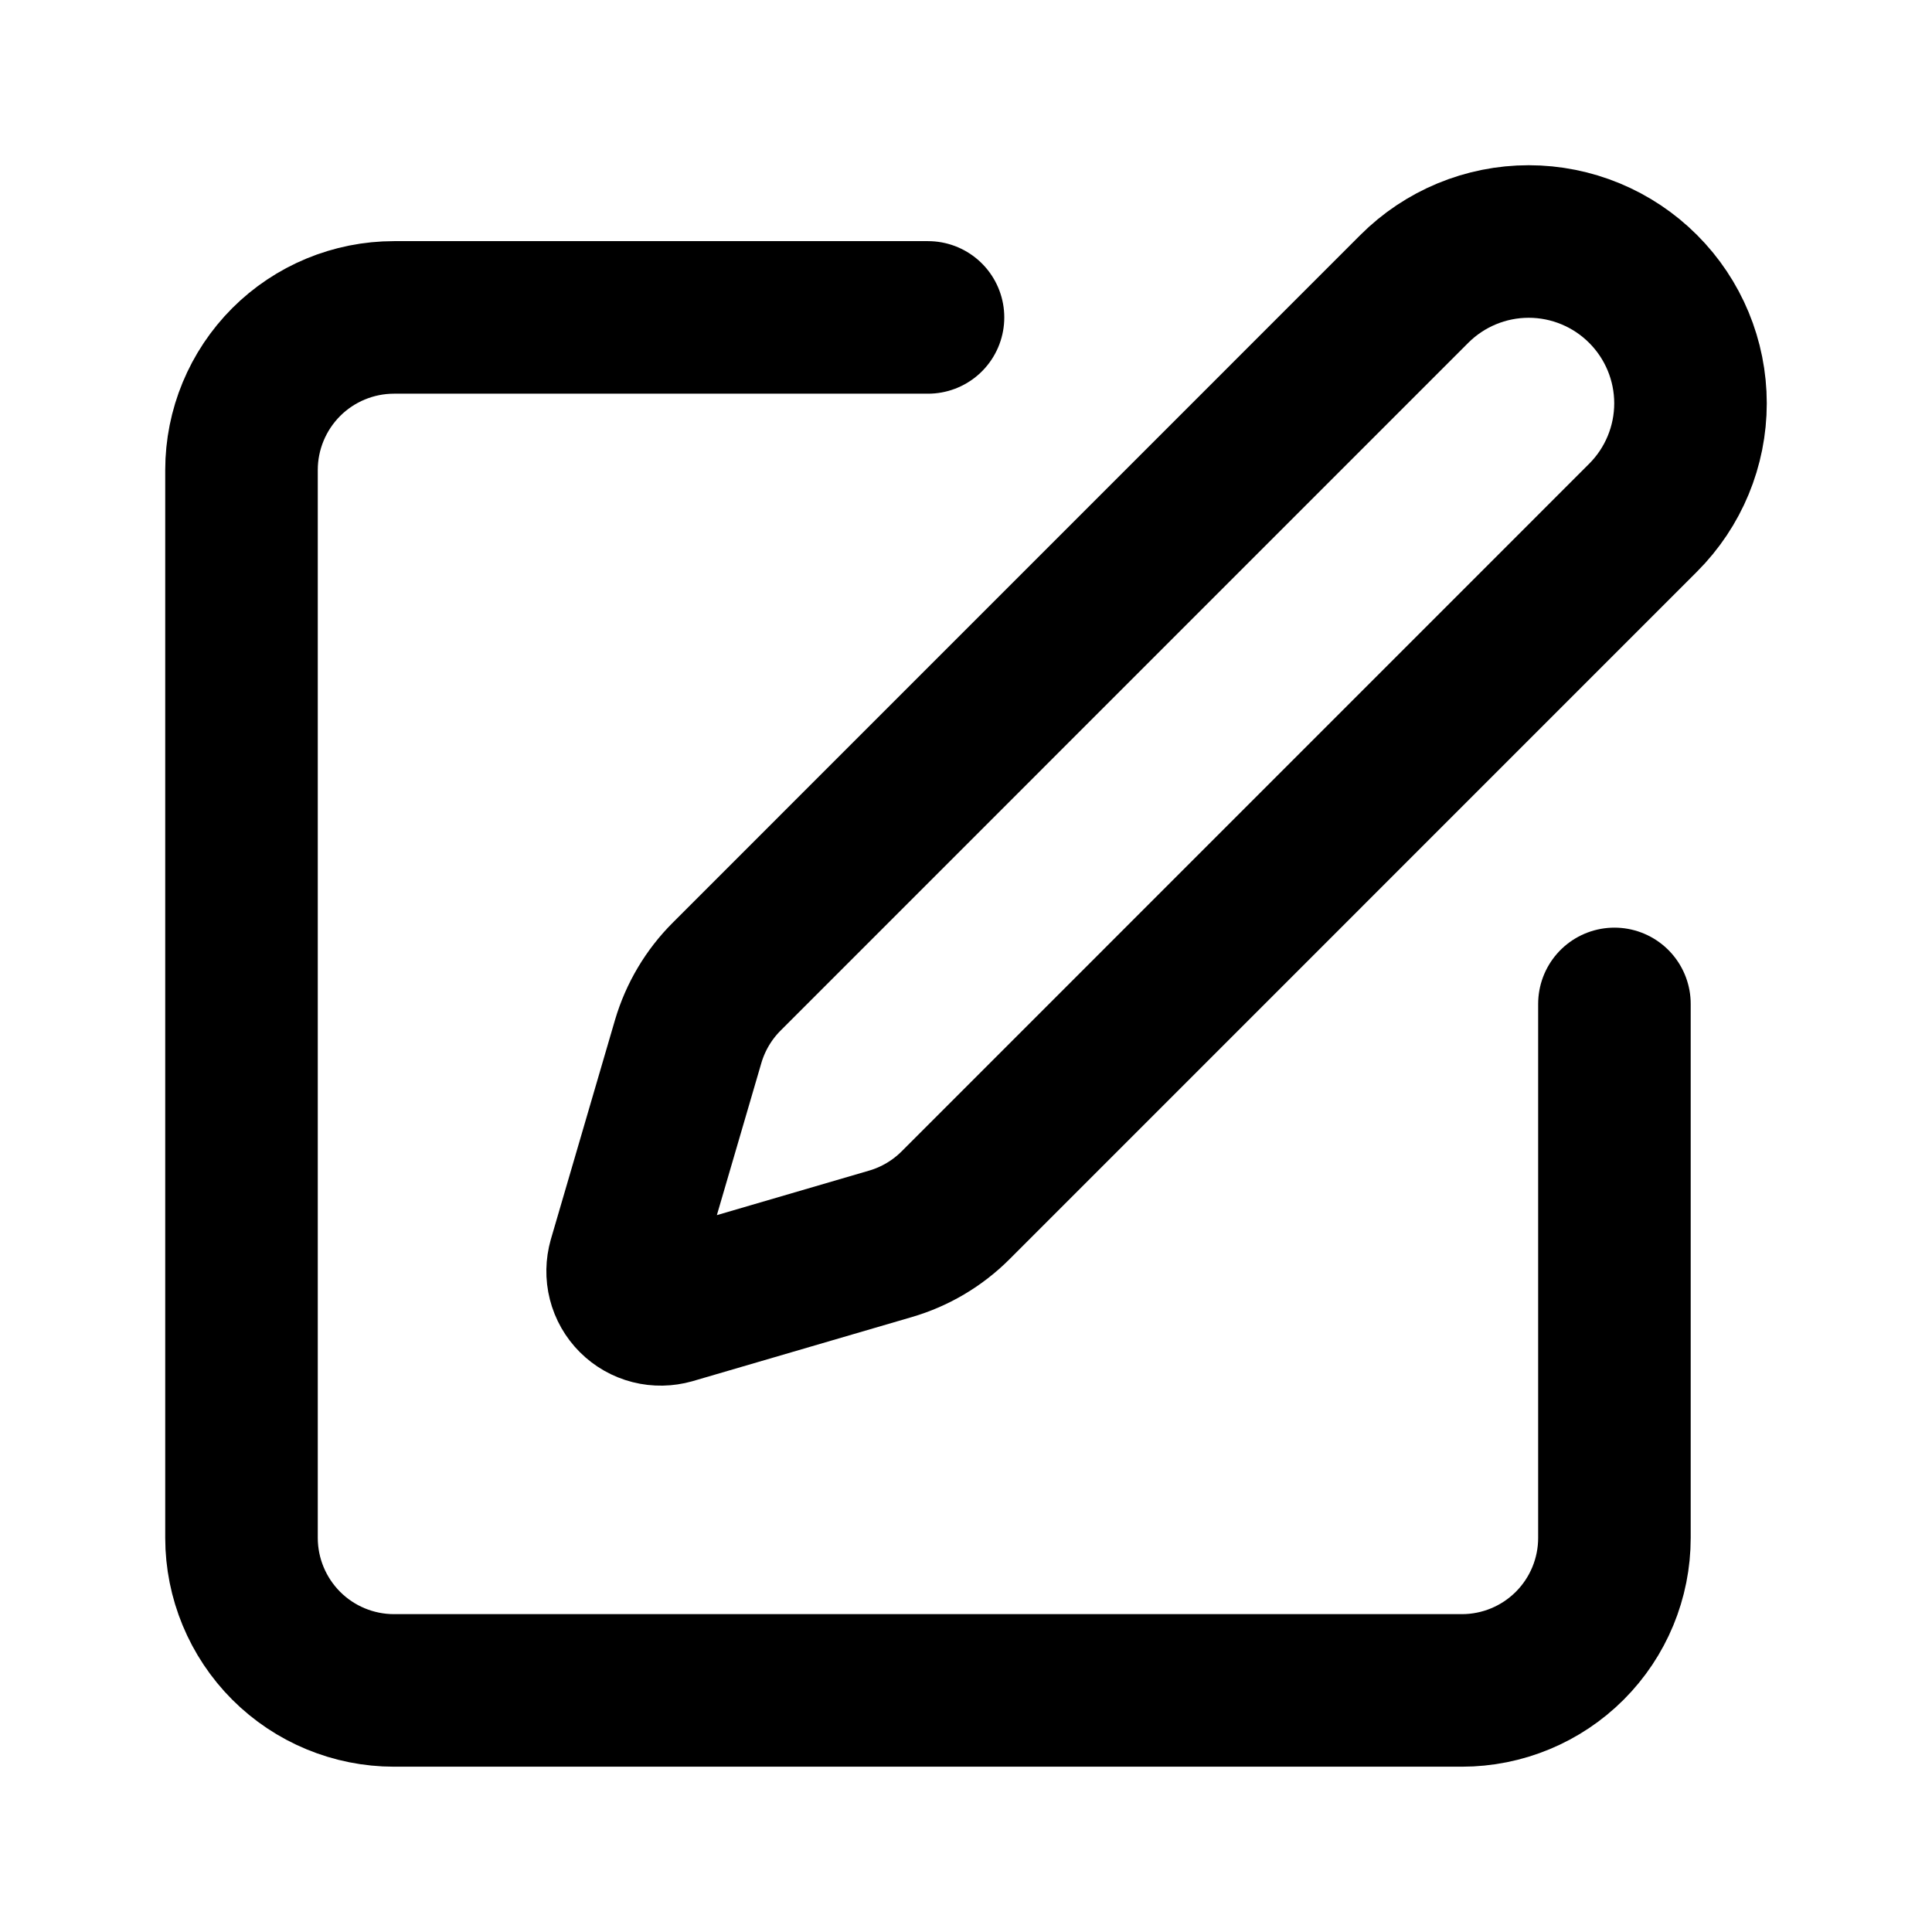
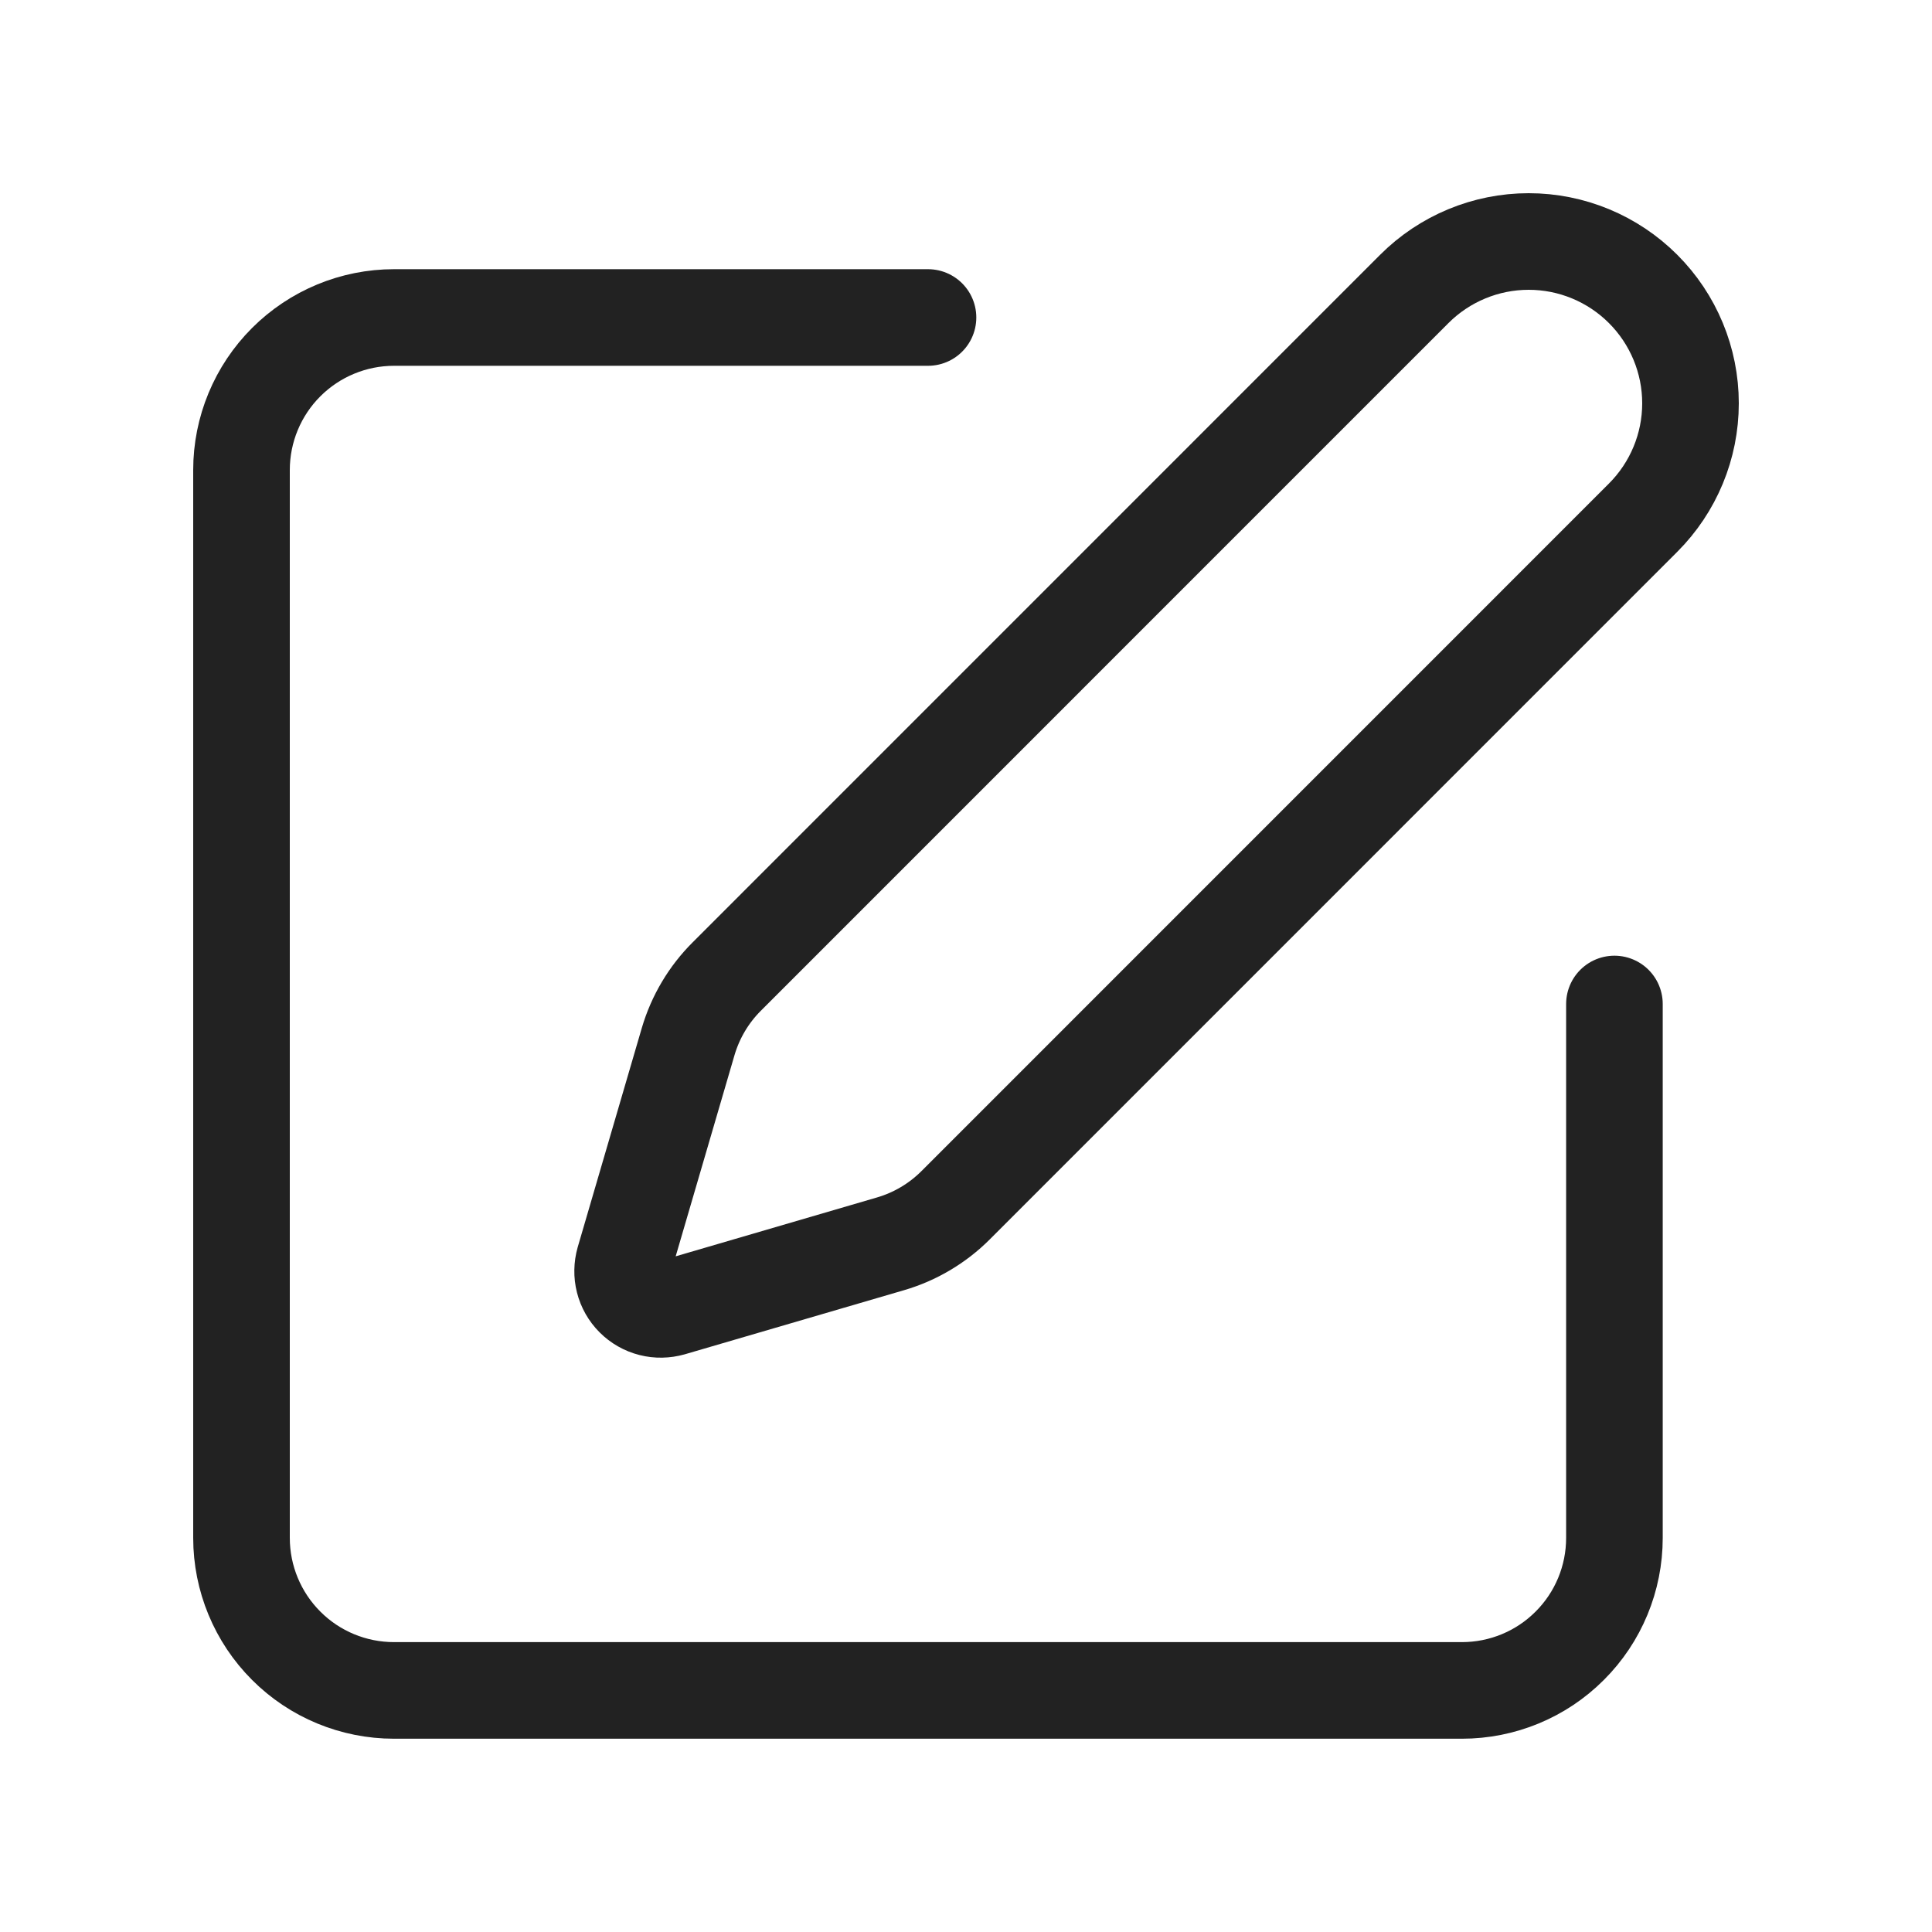
<svg xmlns="http://www.w3.org/2000/svg" width="24" height="24" viewBox="0 0 24 24" fill="none">
-   <path d="M11.528 3.943H4.895C4.392 3.943 3.91 4.143 3.555 4.498C3.2 4.854 3 5.336 3 5.838V19.104C3 19.606 3.2 20.088 3.555 20.444C3.91 20.799 4.392 20.999 4.895 20.999H18.16C18.663 20.999 19.145 20.799 19.5 20.444C19.856 20.088 20.055 19.606 20.055 19.104V12.471" stroke="black" stroke-width="1.895" stroke-linecap="round" stroke-linejoin="round" />
-   <path d="M17.569 3.589C17.946 3.212 18.457 3 18.99 3C19.523 3 20.034 3.212 20.411 3.589C20.788 3.966 21 4.477 21 5.01C21 5.543 20.788 6.054 20.411 6.431L11.871 14.972C11.646 15.197 11.368 15.362 11.063 15.451L8.341 16.247C8.259 16.27 8.173 16.272 8.091 16.251C8.008 16.23 7.933 16.187 7.873 16.127C7.813 16.067 7.77 15.992 7.749 15.909C7.728 15.827 7.73 15.741 7.753 15.659L8.549 12.937C8.639 12.632 8.804 12.354 9.029 12.13L17.569 3.589Z" stroke="black" stroke-width="1.895" stroke-linecap="round" stroke-linejoin="round" />
+   <path d="M11.528 3.944H4.895C4.392 3.944 3.91 4.144 3.555 4.499C3.2 4.854 3 5.336 3 5.839V19.104C3 19.607 3.2 20.089 3.555 20.444C3.91 20.8 4.392 20.999 4.895 20.999H18.16C18.663 20.999 19.145 20.8 19.5 20.444C19.856 20.089 20.055 19.607 20.055 19.104V12.472" stroke="#222222" stroke-width="1.2" stroke-linecap="round" stroke-linejoin="round" />
+   <path d="M17.569 3.589C17.946 3.212 18.457 3 18.99 3C19.523 3 20.034 3.212 20.411 3.589C20.788 3.966 21 4.477 21 5.01C21 5.543 20.788 6.054 20.411 6.431L11.871 14.972C11.646 15.197 11.368 15.362 11.063 15.451L8.341 16.247C8.259 16.27 8.173 16.272 8.091 16.251C8.008 16.23 7.933 16.187 7.873 16.127C7.813 16.067 7.77 15.992 7.749 15.909C7.728 15.827 7.73 15.741 7.753 15.659L8.549 12.937C8.639 12.632 8.804 12.354 9.029 12.13L17.569 3.589Z" stroke="#222222" stroke-width="1.2" stroke-linecap="round" stroke-linejoin="round" />
</svg>
